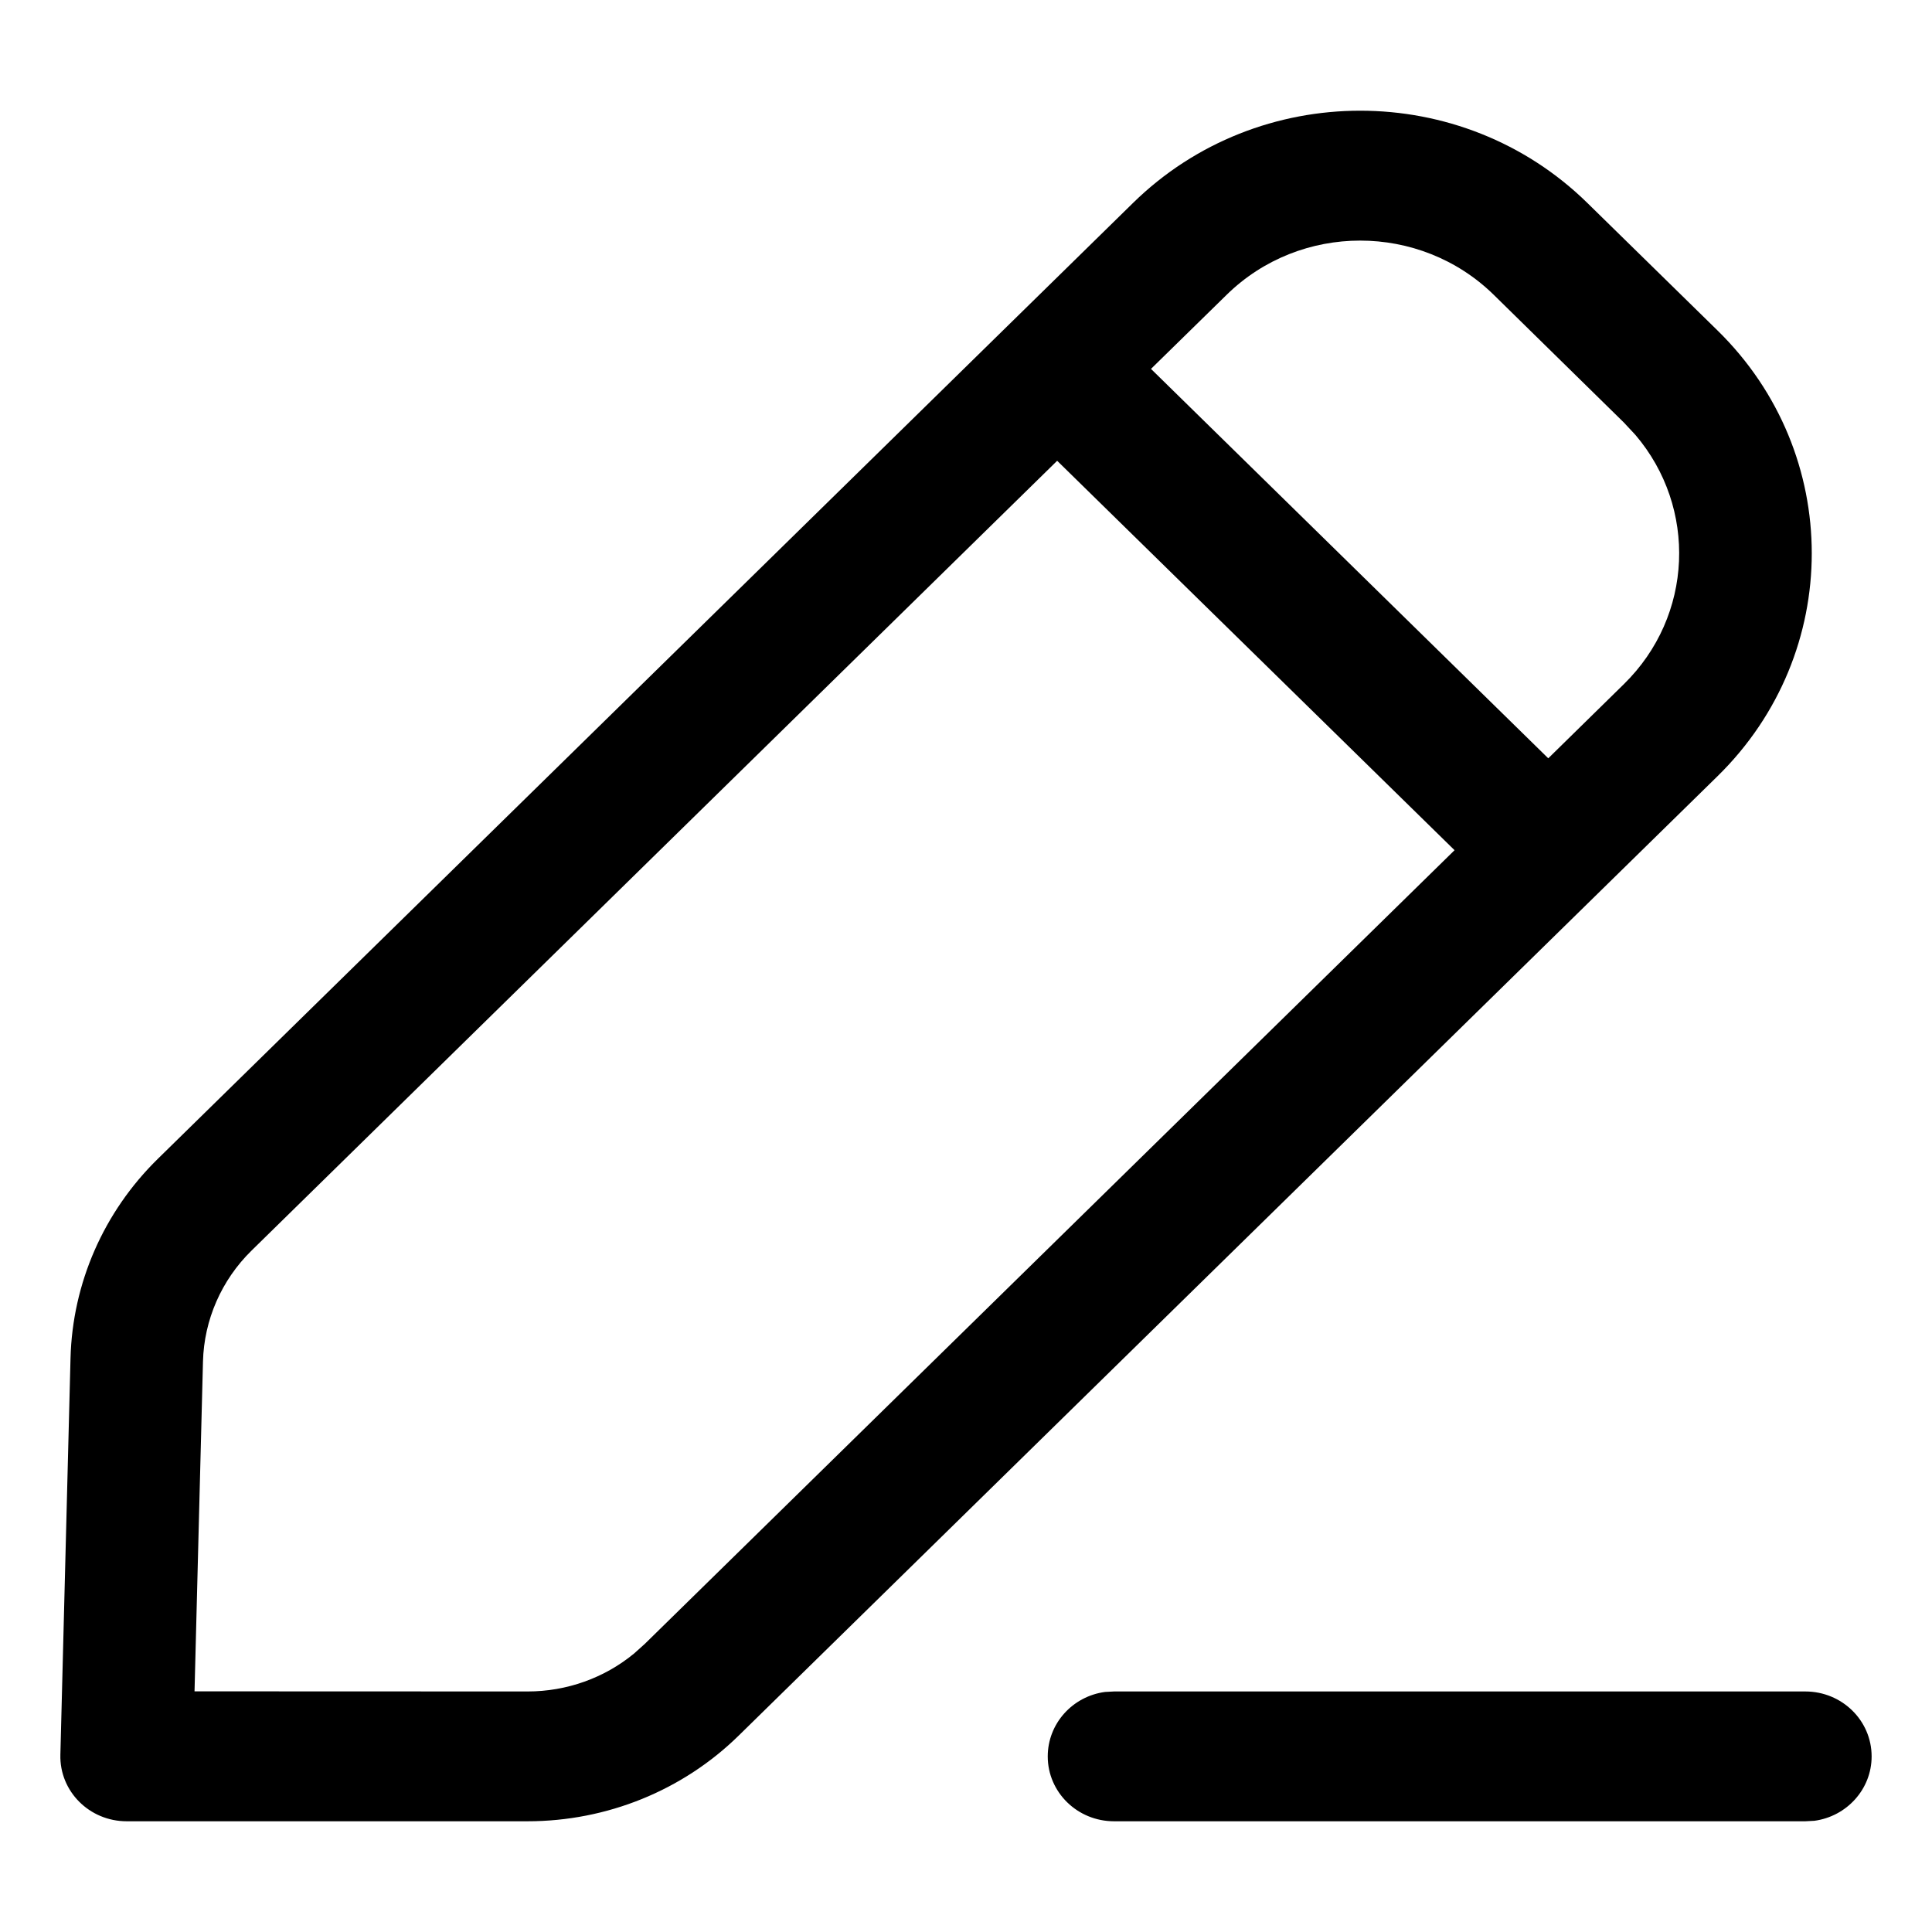
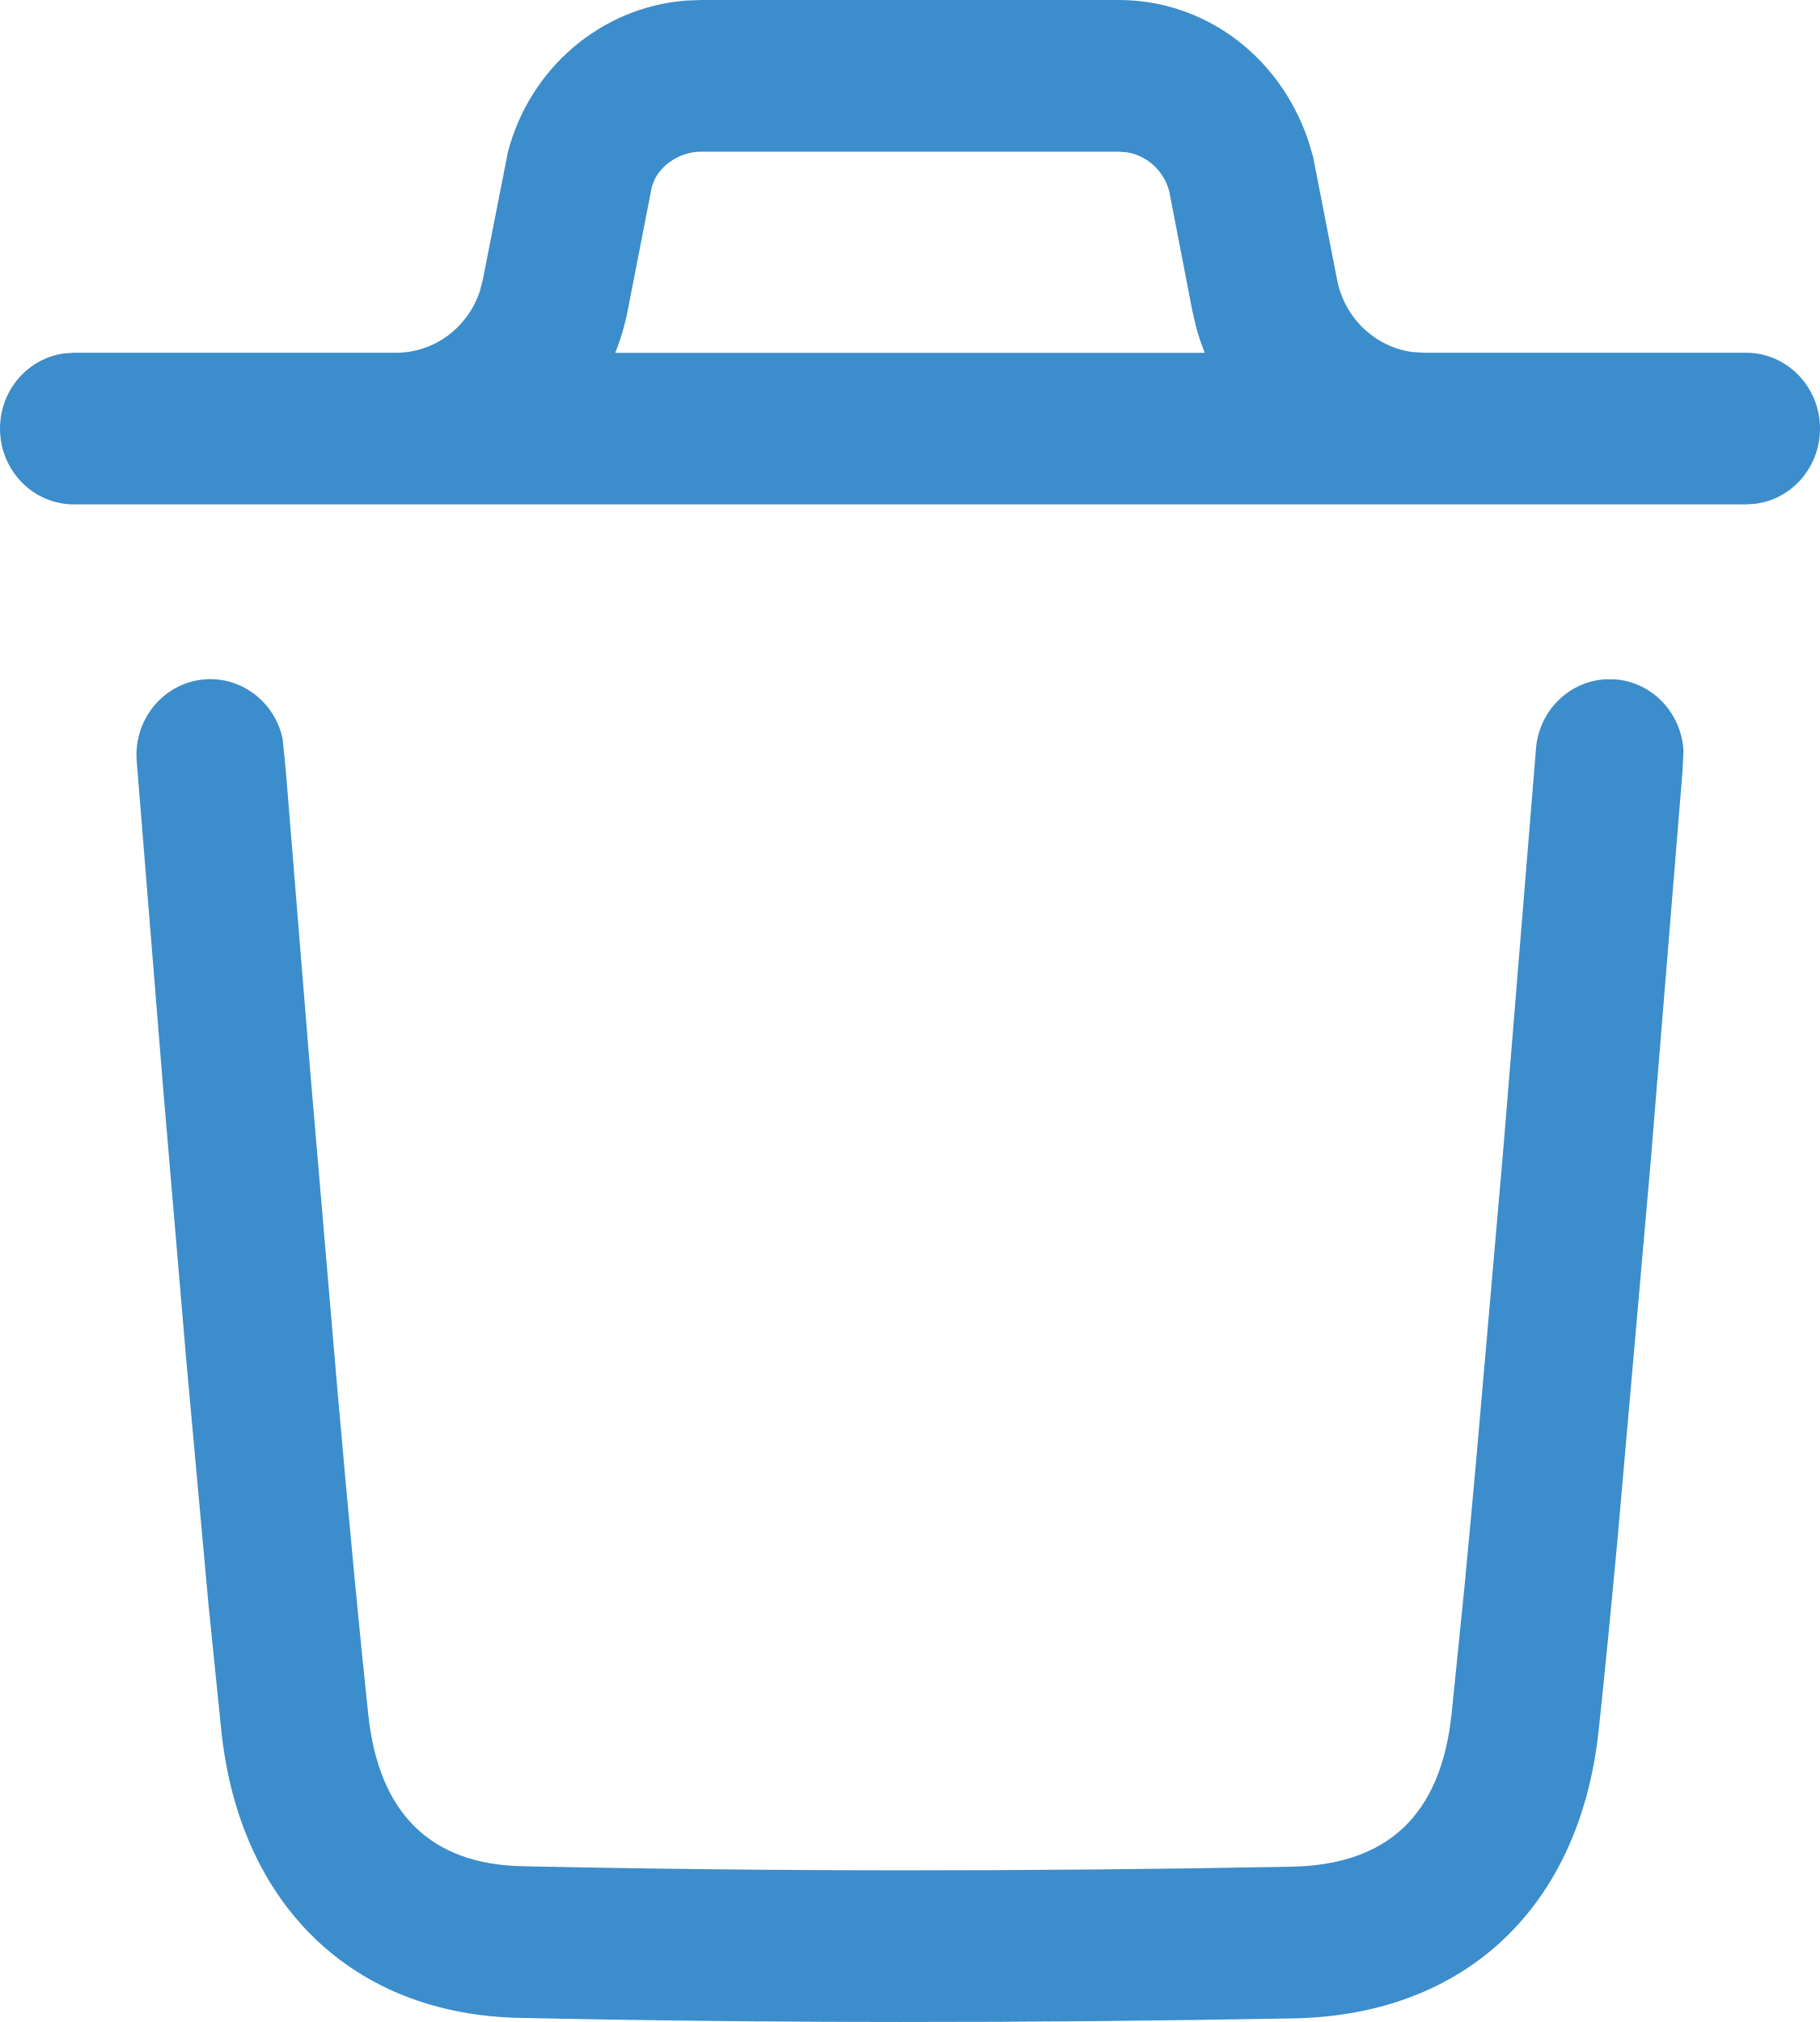
- <svg xmlns="http://www.w3.org/2000/svg" width="16" height="16" viewBox="0 0 16 16">
-   <path d="M14.951 14.008C15.254 14.008 15.5 14.248 15.5 14.546C15.5 14.818 15.293 15.043 15.026 15.079L14.951 15.083H9.226C8.923 15.083 8.677 14.843 8.677 14.546C8.677 14.273 8.883 14.048 9.151 14.012L9.226 14.008H14.951ZM9.383 1.681C10.422 0.662 12.107 0.662 13.146 1.681L14.225 2.738C15.264 3.756 15.264 5.408 14.225 6.427L6.117 14.374C5.654 14.828 5.025 15.083 4.369 15.083H1.049C0.74 15.083 0.492 14.834 0.5 14.532L0.584 11.248C0.6 10.627 0.859 10.036 1.307 9.597L9.383 1.681ZM8.755 3.816L2.083 10.357C1.834 10.601 1.69 10.931 1.681 11.275L1.611 14.007L4.369 14.008C4.694 14.008 5.006 13.896 5.252 13.693L5.341 13.613L12.046 7.041L8.755 3.816ZM12.37 2.441C11.759 1.843 10.769 1.843 10.159 2.441L9.532 3.055L12.822 6.28L13.448 5.666C14.025 5.101 14.057 4.204 13.544 3.602L13.448 3.499L12.37 2.441Z" />
+ <svg xmlns="http://www.w3.org/2000/svg" width="18" height="20" viewBox="0 0 18 20" fill="none">
+   <path d="M15.879 6.719L15.978 6.72C16.348 6.751 16.63 7.057 16.65 7.426L16.64 7.632L16.326 11.483L15.996 15.241C15.926 15.992 15.864 16.625 15.81 17.123C15.623 18.859 14.495 19.932 12.797 19.964C10.149 20.013 7.605 20.012 5.134 19.959C3.484 19.924 2.374 18.839 2.19 17.13L2.062 15.87L1.84 13.427L1.612 10.746L1.352 7.528C1.319 7.115 1.62 6.753 2.022 6.72C2.391 6.69 2.718 6.946 2.795 7.307L2.825 7.602L3.07 10.619L3.337 13.746C3.456 15.1 3.56 16.195 3.643 16.965C3.748 17.939 4.261 18.44 5.164 18.459C7.616 18.512 10.142 18.513 12.77 18.464C13.728 18.446 14.249 17.95 14.356 16.957L14.483 15.705C14.52 15.319 14.559 14.892 14.601 14.429L14.869 11.354L15.191 7.407C15.22 7.029 15.519 6.739 15.879 6.719ZM0.731 4.989C0.327 4.989 0 4.653 0 4.239C0 3.859 0.275 3.546 0.632 3.496L0.731 3.489H3.918C4.296 3.489 4.628 3.239 4.746 2.879L4.775 2.768L5.023 1.505C5.241 0.669 5.949 0.073 6.779 0.006L6.936 0H11.064C11.908 0 12.652 0.546 12.939 1.39L12.987 1.552L13.224 2.768C13.299 3.149 13.602 3.433 13.97 3.482L14.082 3.489H17.269C17.672 3.489 18 3.825 18 4.239C18 4.619 17.725 4.933 17.368 4.982L17.269 4.989H0.731ZM11.064 1.5H6.936C6.731 1.5 6.548 1.623 6.473 1.778L6.447 1.846L6.21 3.062C6.181 3.211 6.139 3.354 6.085 3.49L11.915 3.49C11.881 3.405 11.852 3.318 11.828 3.228L11.79 3.062L11.564 1.893C11.511 1.69 11.347 1.541 11.15 1.507L11.064 1.5Z" fill="#3C8DCB" />
</svg>
